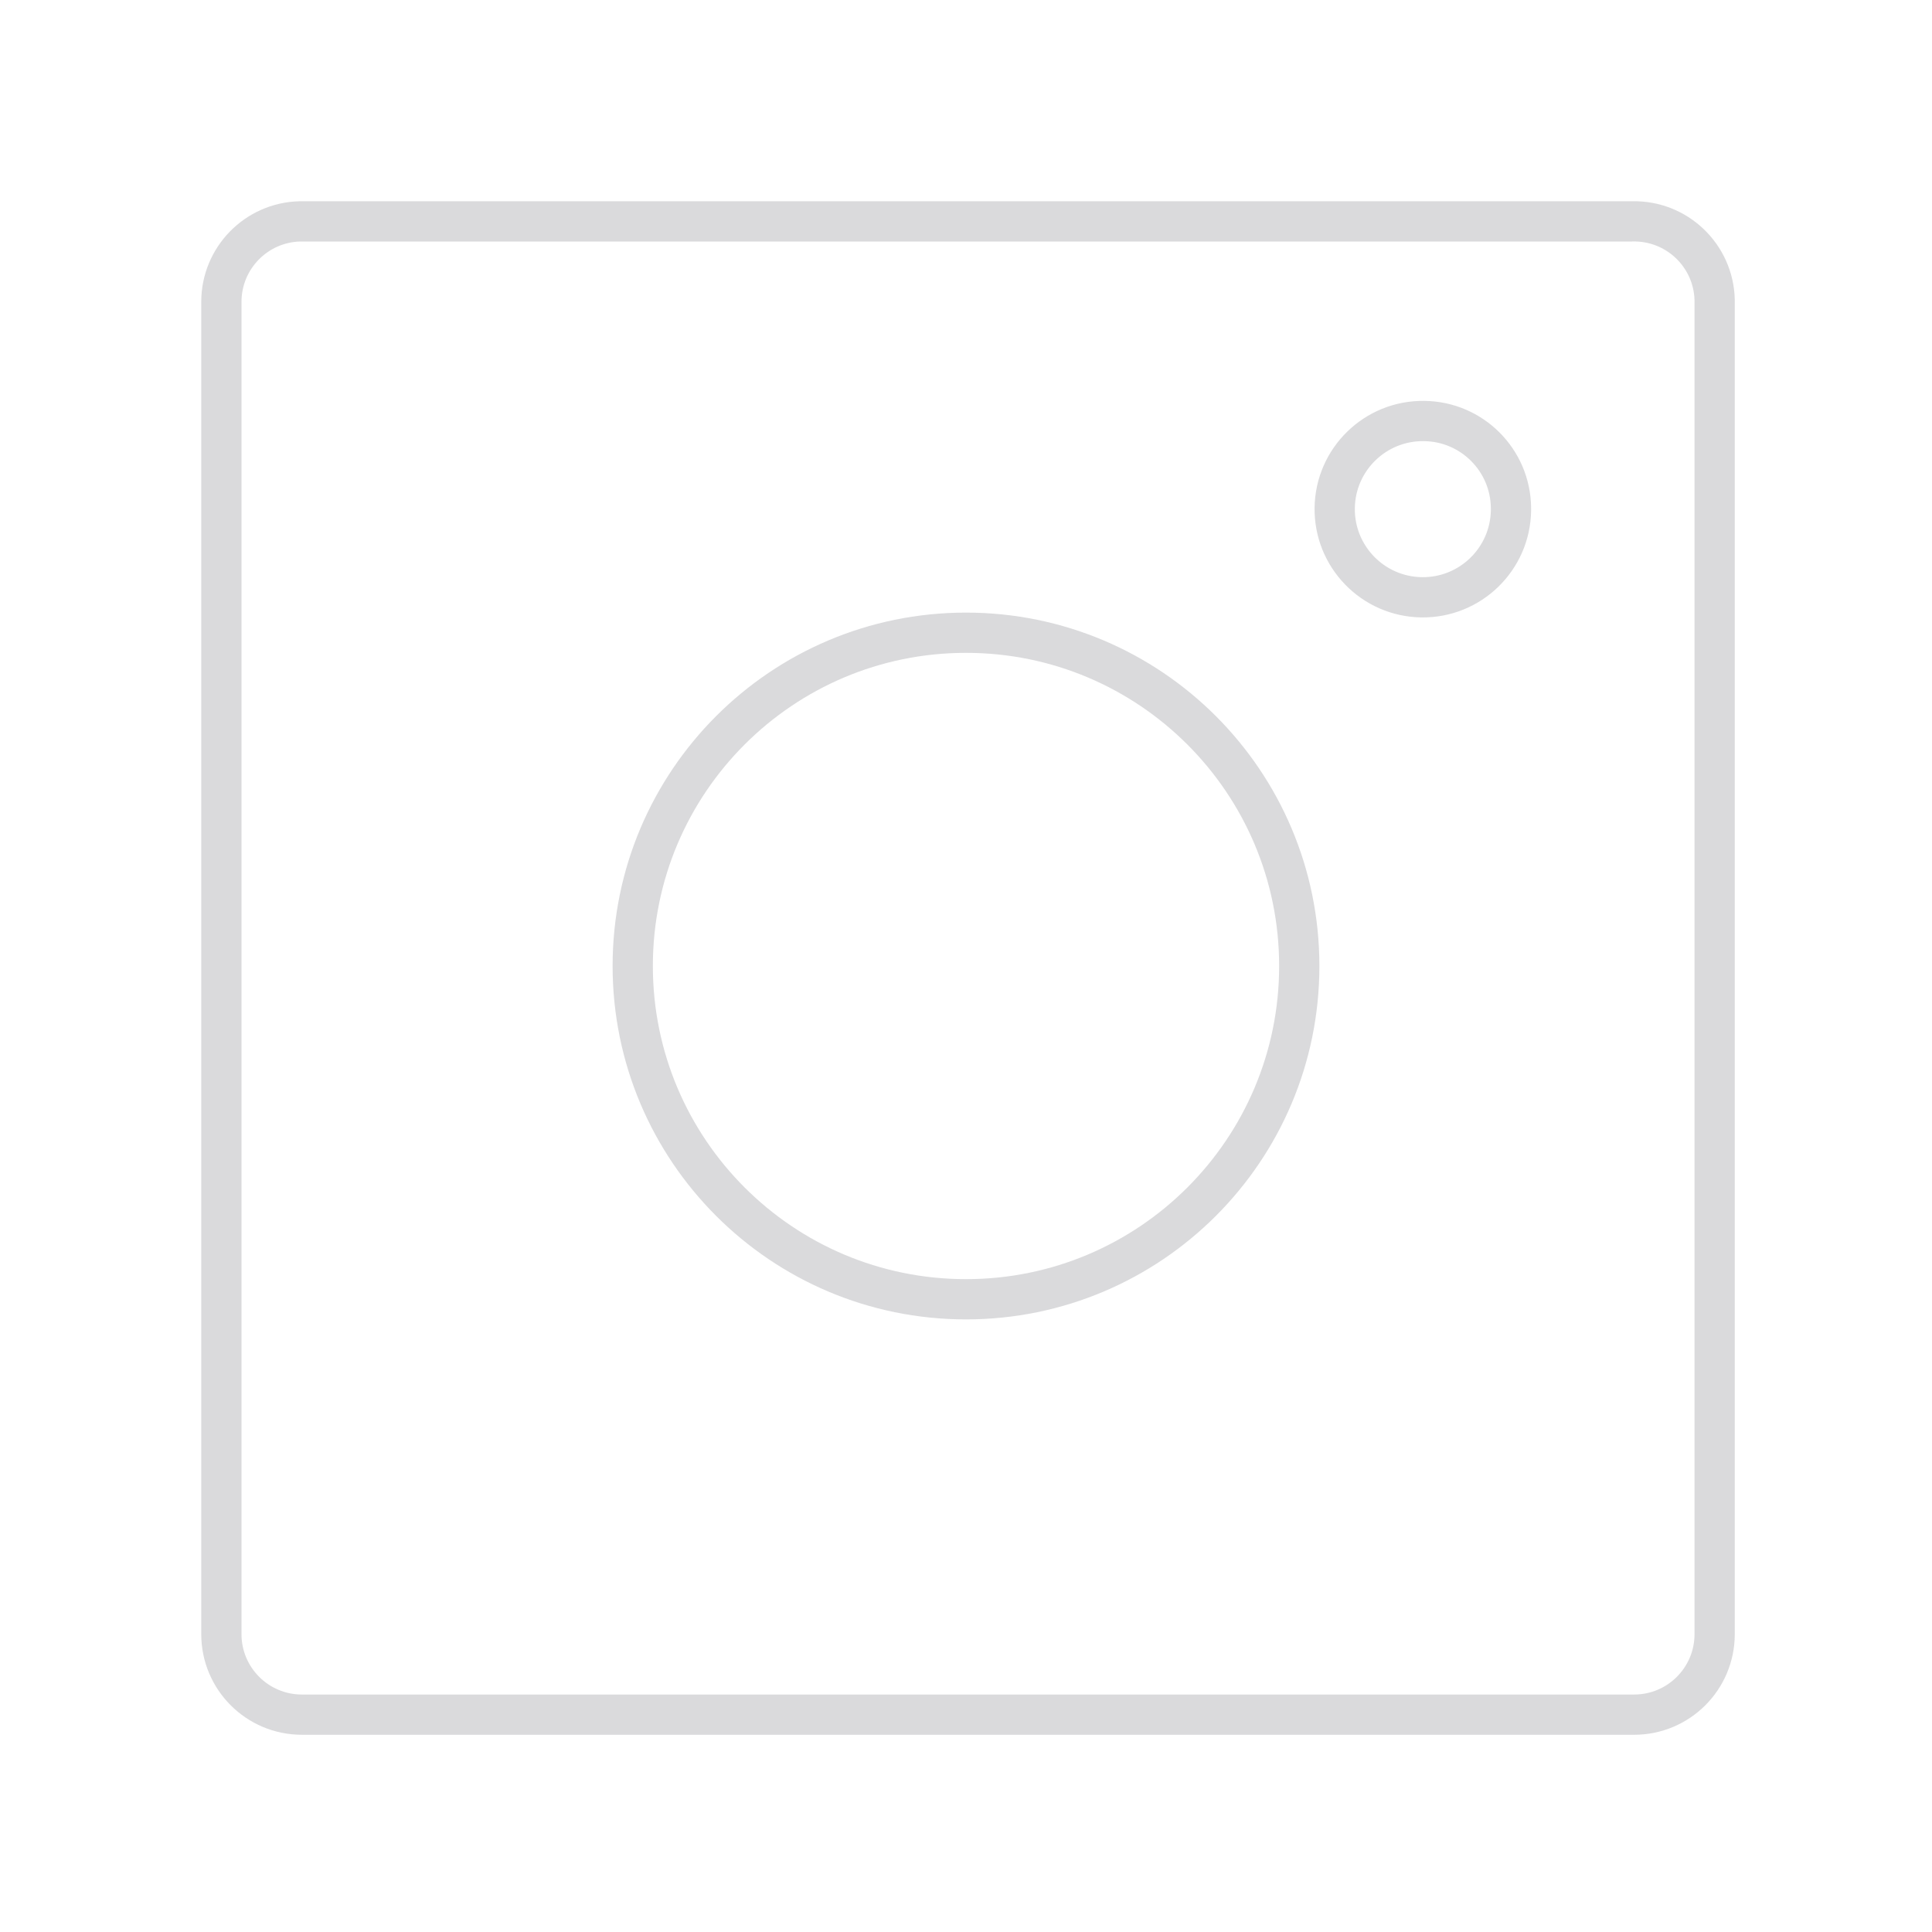
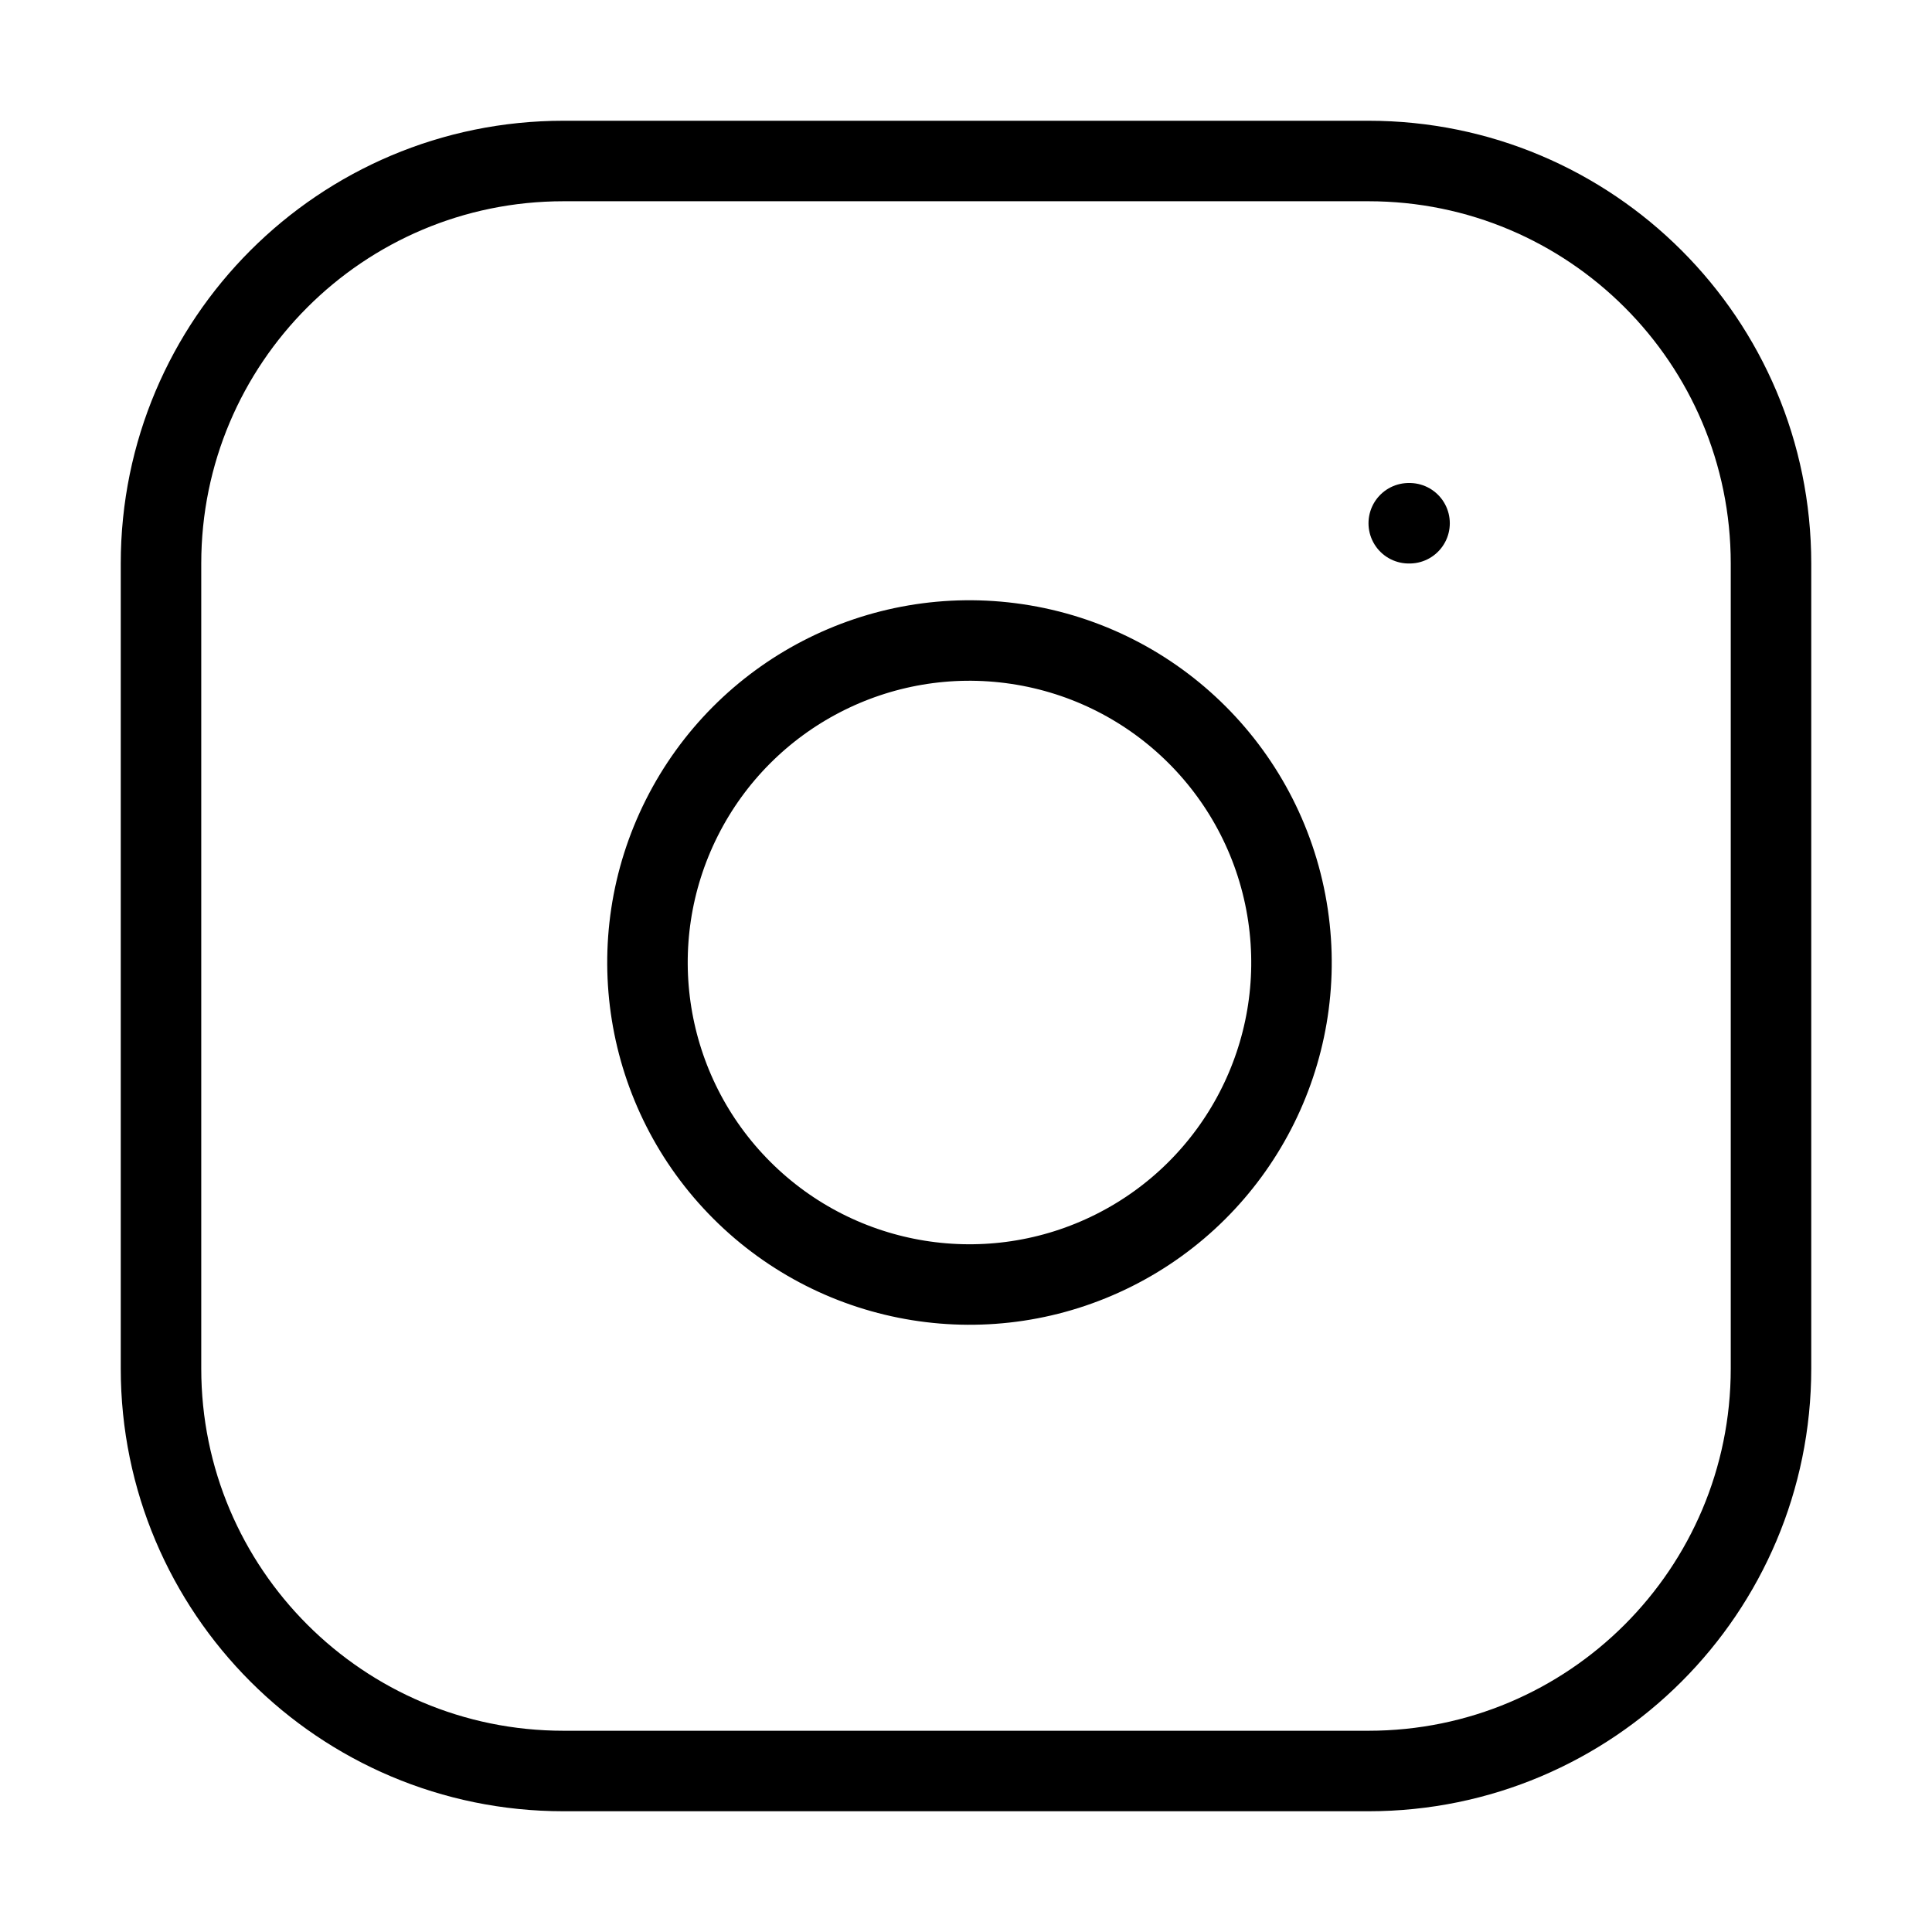
- <svg xmlns="http://www.w3.org/2000/svg" width="64px" height="64px" viewBox="0 0 48 48" id="Layer_2" data-name="Layer 2" fill="#dadadc" stroke="#dadadc">
-   <g id="SVGRepo_bgCarrier" stroke-width="0" />
-   <g id="SVGRepo_tracerCarrier" stroke-linecap="round" stroke-linejoin="round" />
-   <g id="SVGRepo_iconCarrier">
-     <defs>
-       <style>.cls-1{fill:none;stroke:#dadadc;stroke-linecap:round;stroke-linejoin:round;}</style>
-     </defs>
-     <path class="cls-1" d="M35.38,10.46a2.19,2.19,0,1,0,2.16,2.22v-.06A2.18,2.18,0,0,0,35.38,10.46Z" />
-     <path class="cls-1" d="M40.55,5.5H7.45a2,2,0,0,0-1.95,2v33.1a2,2,0,0,0,2,2h33.1a2,2,0,0,0,2-2V7.45A2,2,0,0,0,40.55,5.5Z" />
-     <path class="cls-1" d="M24,15.72A8.28,8.28,0,1,0,32.28,24h0A8.28,8.28,0,0,0,24,15.72Z" />
-   </g>
+ <svg xmlns="http://www.w3.org/2000/svg" width="32" height="32" viewBox="0 0 24 24" fill="none" stroke="#000000" stroke-width="1" stroke-linecap="round" stroke-linejoin="round" class="feather feather-instagram">
+   <rect x="2" y="2" width="20" height="20" rx="5" ry="5" />
+   <path d="M16 11.37A4 4 0 1 1 12.63 8 4 4 0 0 1 16 11.37z" />
+   <line x1="17.5" y1="6.5" x2="17.51" y2="6.5" />
</svg>
